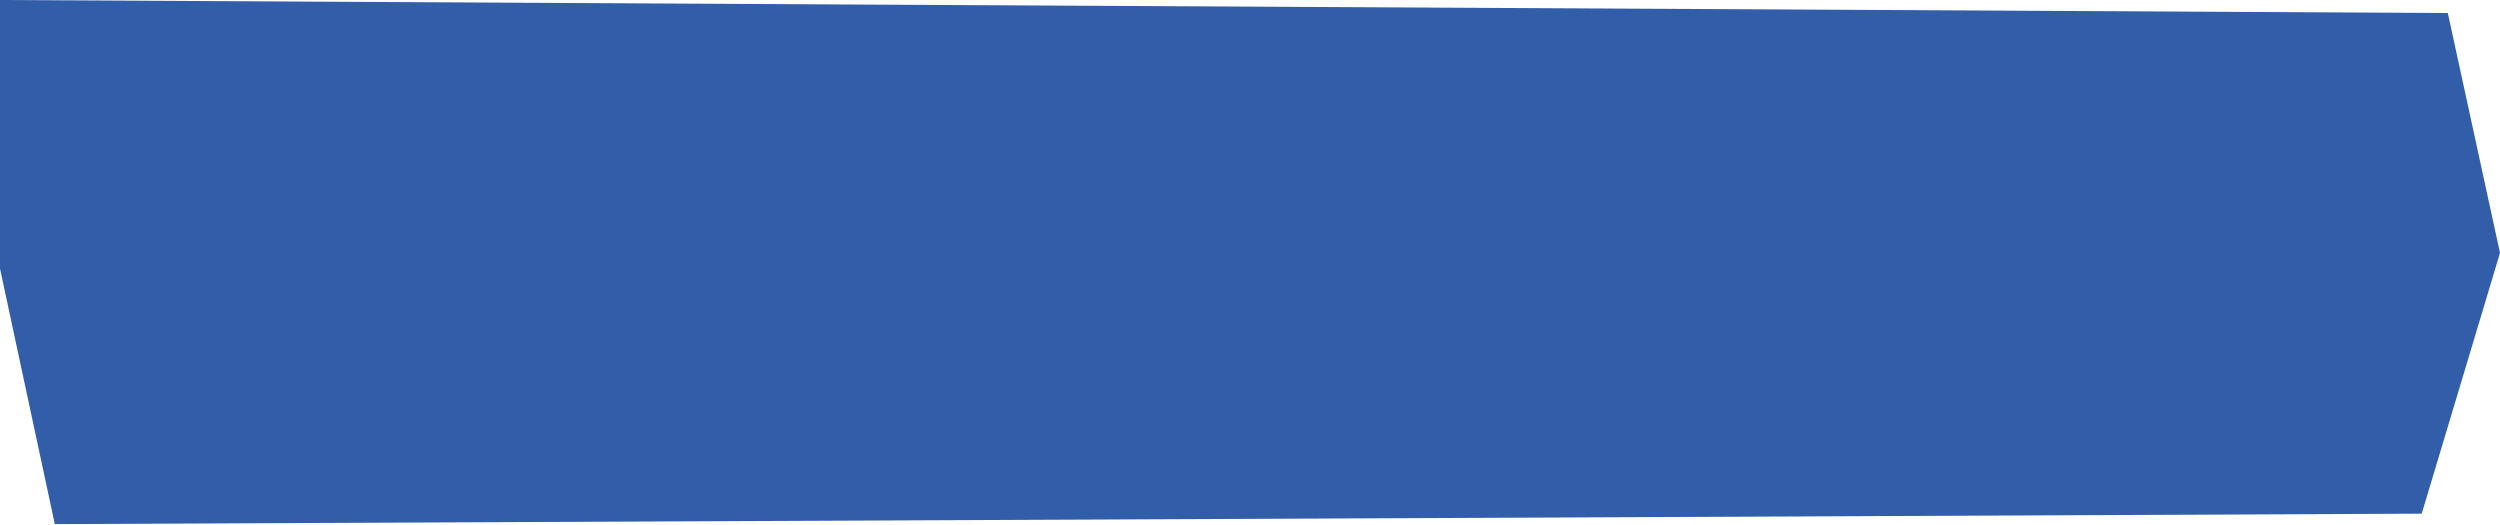
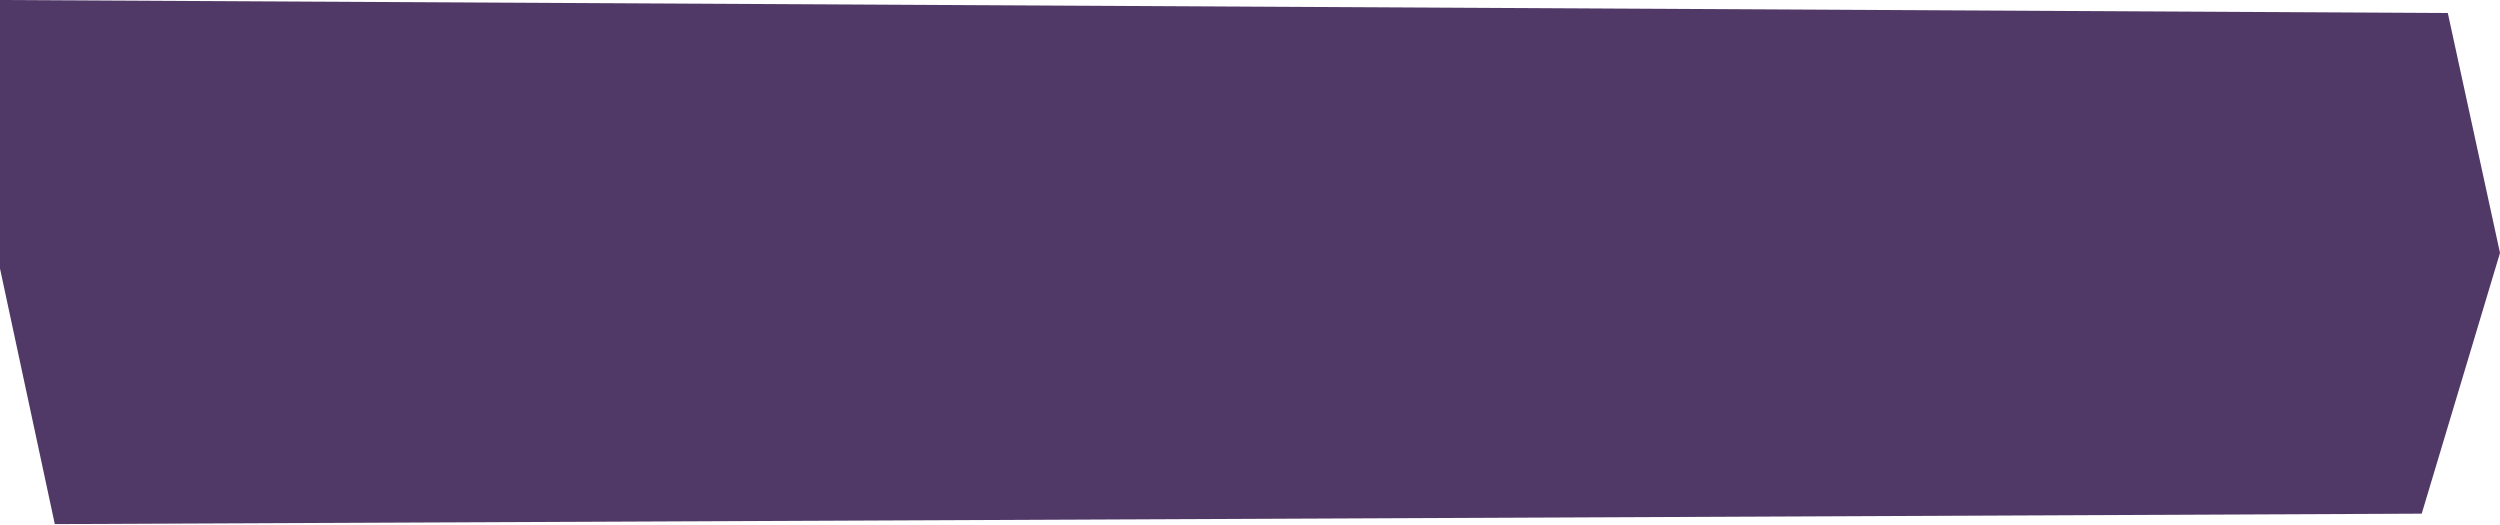
<svg xmlns="http://www.w3.org/2000/svg" width="830" height="174" viewBox="0 0 830 174" fill="none">
-   <path d="M0 89.164V0L812.672 4.328L830 83.97L804.008 170.537L18.194 174L0 89.164Z" fill="#325DA8" />
+   <path d="M0 89.164V0L812.672 4.328L830 83.97L804.008 170.537L18.194 174L0 89.164Z" fill="#503967" />
</svg>
